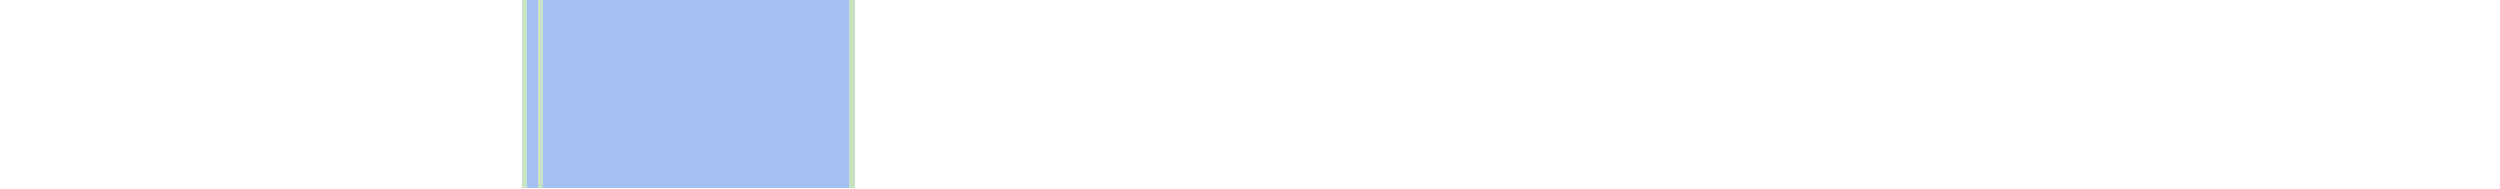
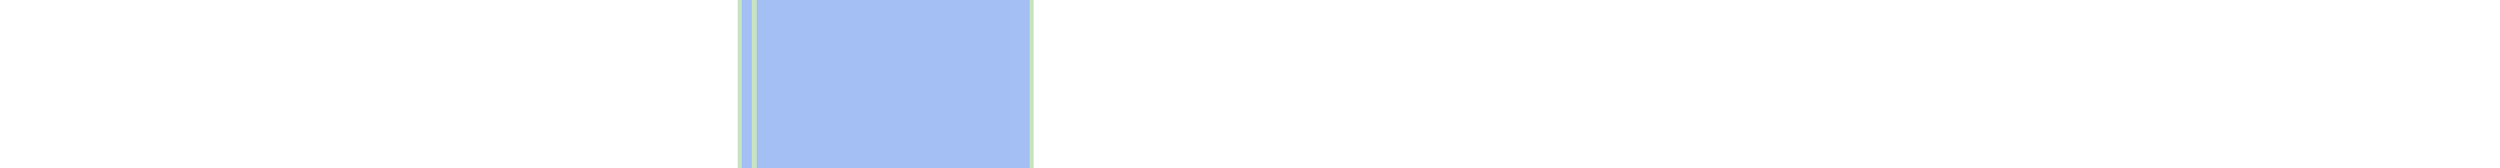
- <svg xmlns="http://www.w3.org/2000/svg" viewBox="0 0 465 35" shape-rendering="crispEdges">
-   <rect y="0" x="97" width="62" height="35" fill="#a3bff4" />
-   <rect y="0" x="97" width="1" height="35" fill="#c8e3c2" />
-   <rect y="0" x="100" width="1" height="35" fill="#c8e3c2" />
-   <rect y="0" x="158" width="1" height="35" fill="#c8e3c2" />
+ <svg xmlns="http://www.w3.org/2000/svg" viewBox="0 0 522 35" shape-rendering="crispEdges">
+   <rect y="0" x="154" width="62" height="35" fill="#a3bff4" />
+   <rect y="0" x="154" width="1" height="35" fill="#c8e3c2" />
+   <rect y="0" x="157" width="1" height="35" fill="#c8e3c2" />
+   <rect y="0" x="215" width="1" height="35" fill="#c8e3c2" />
</svg>
